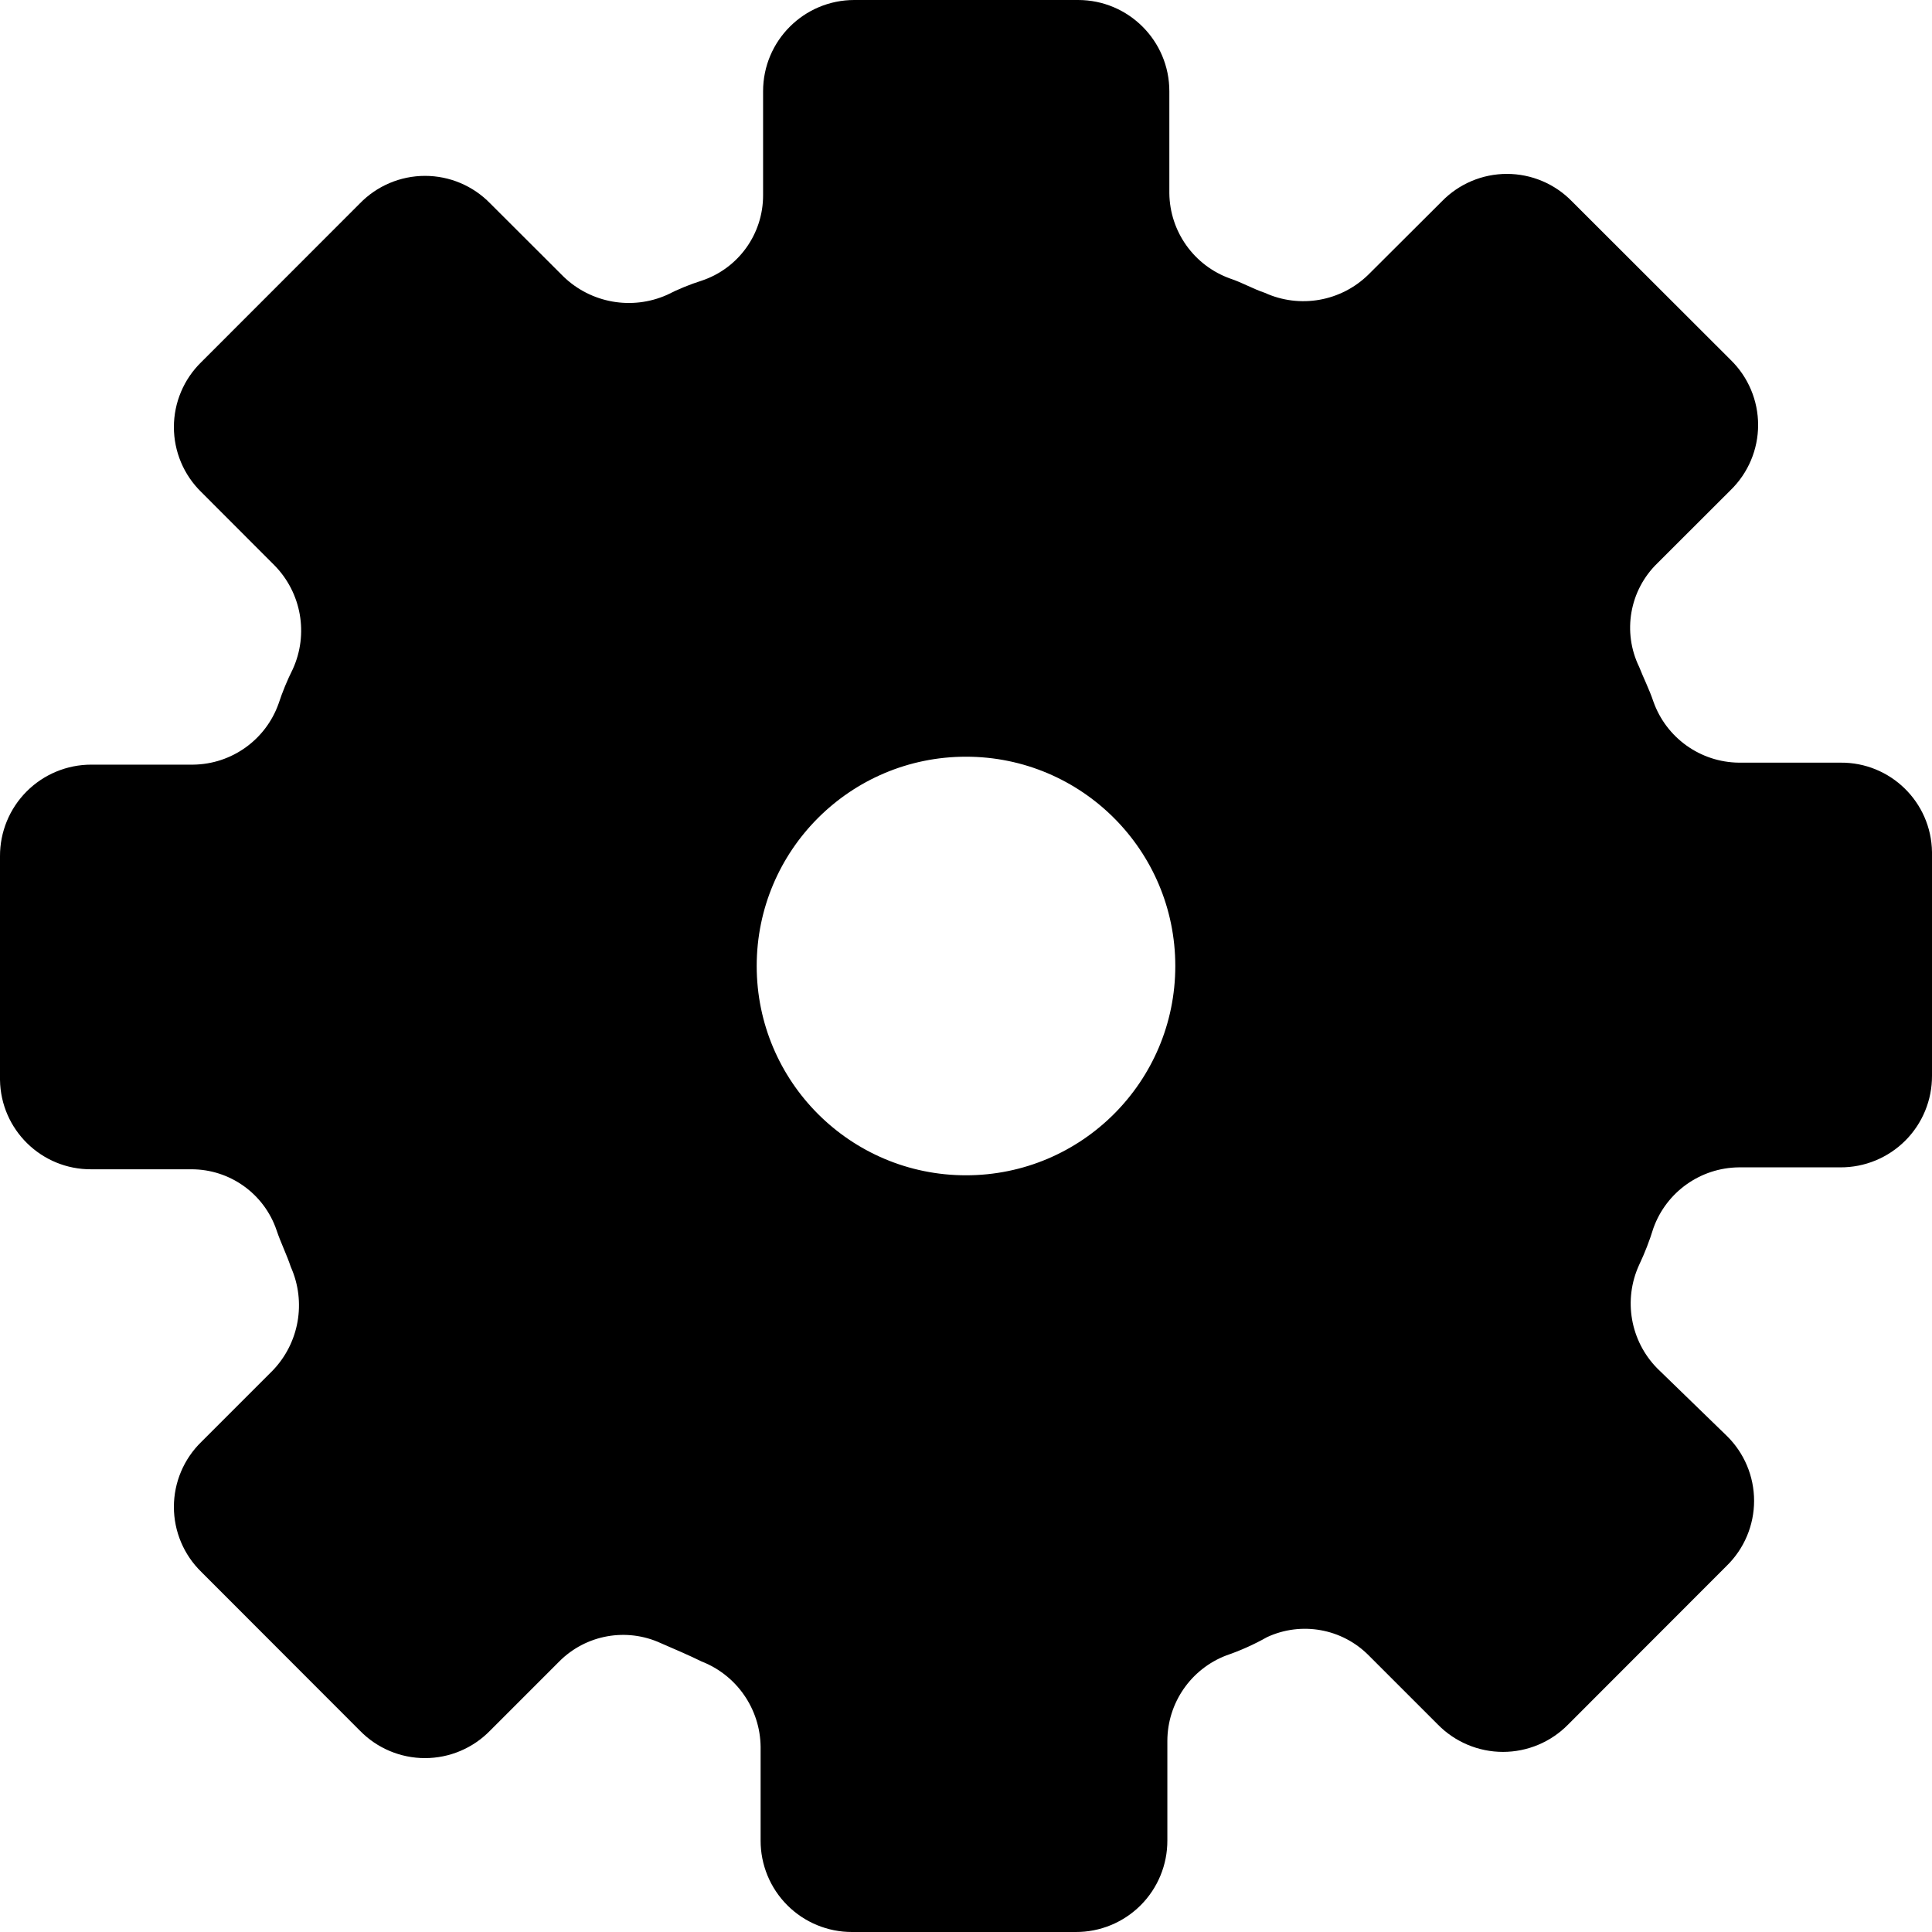
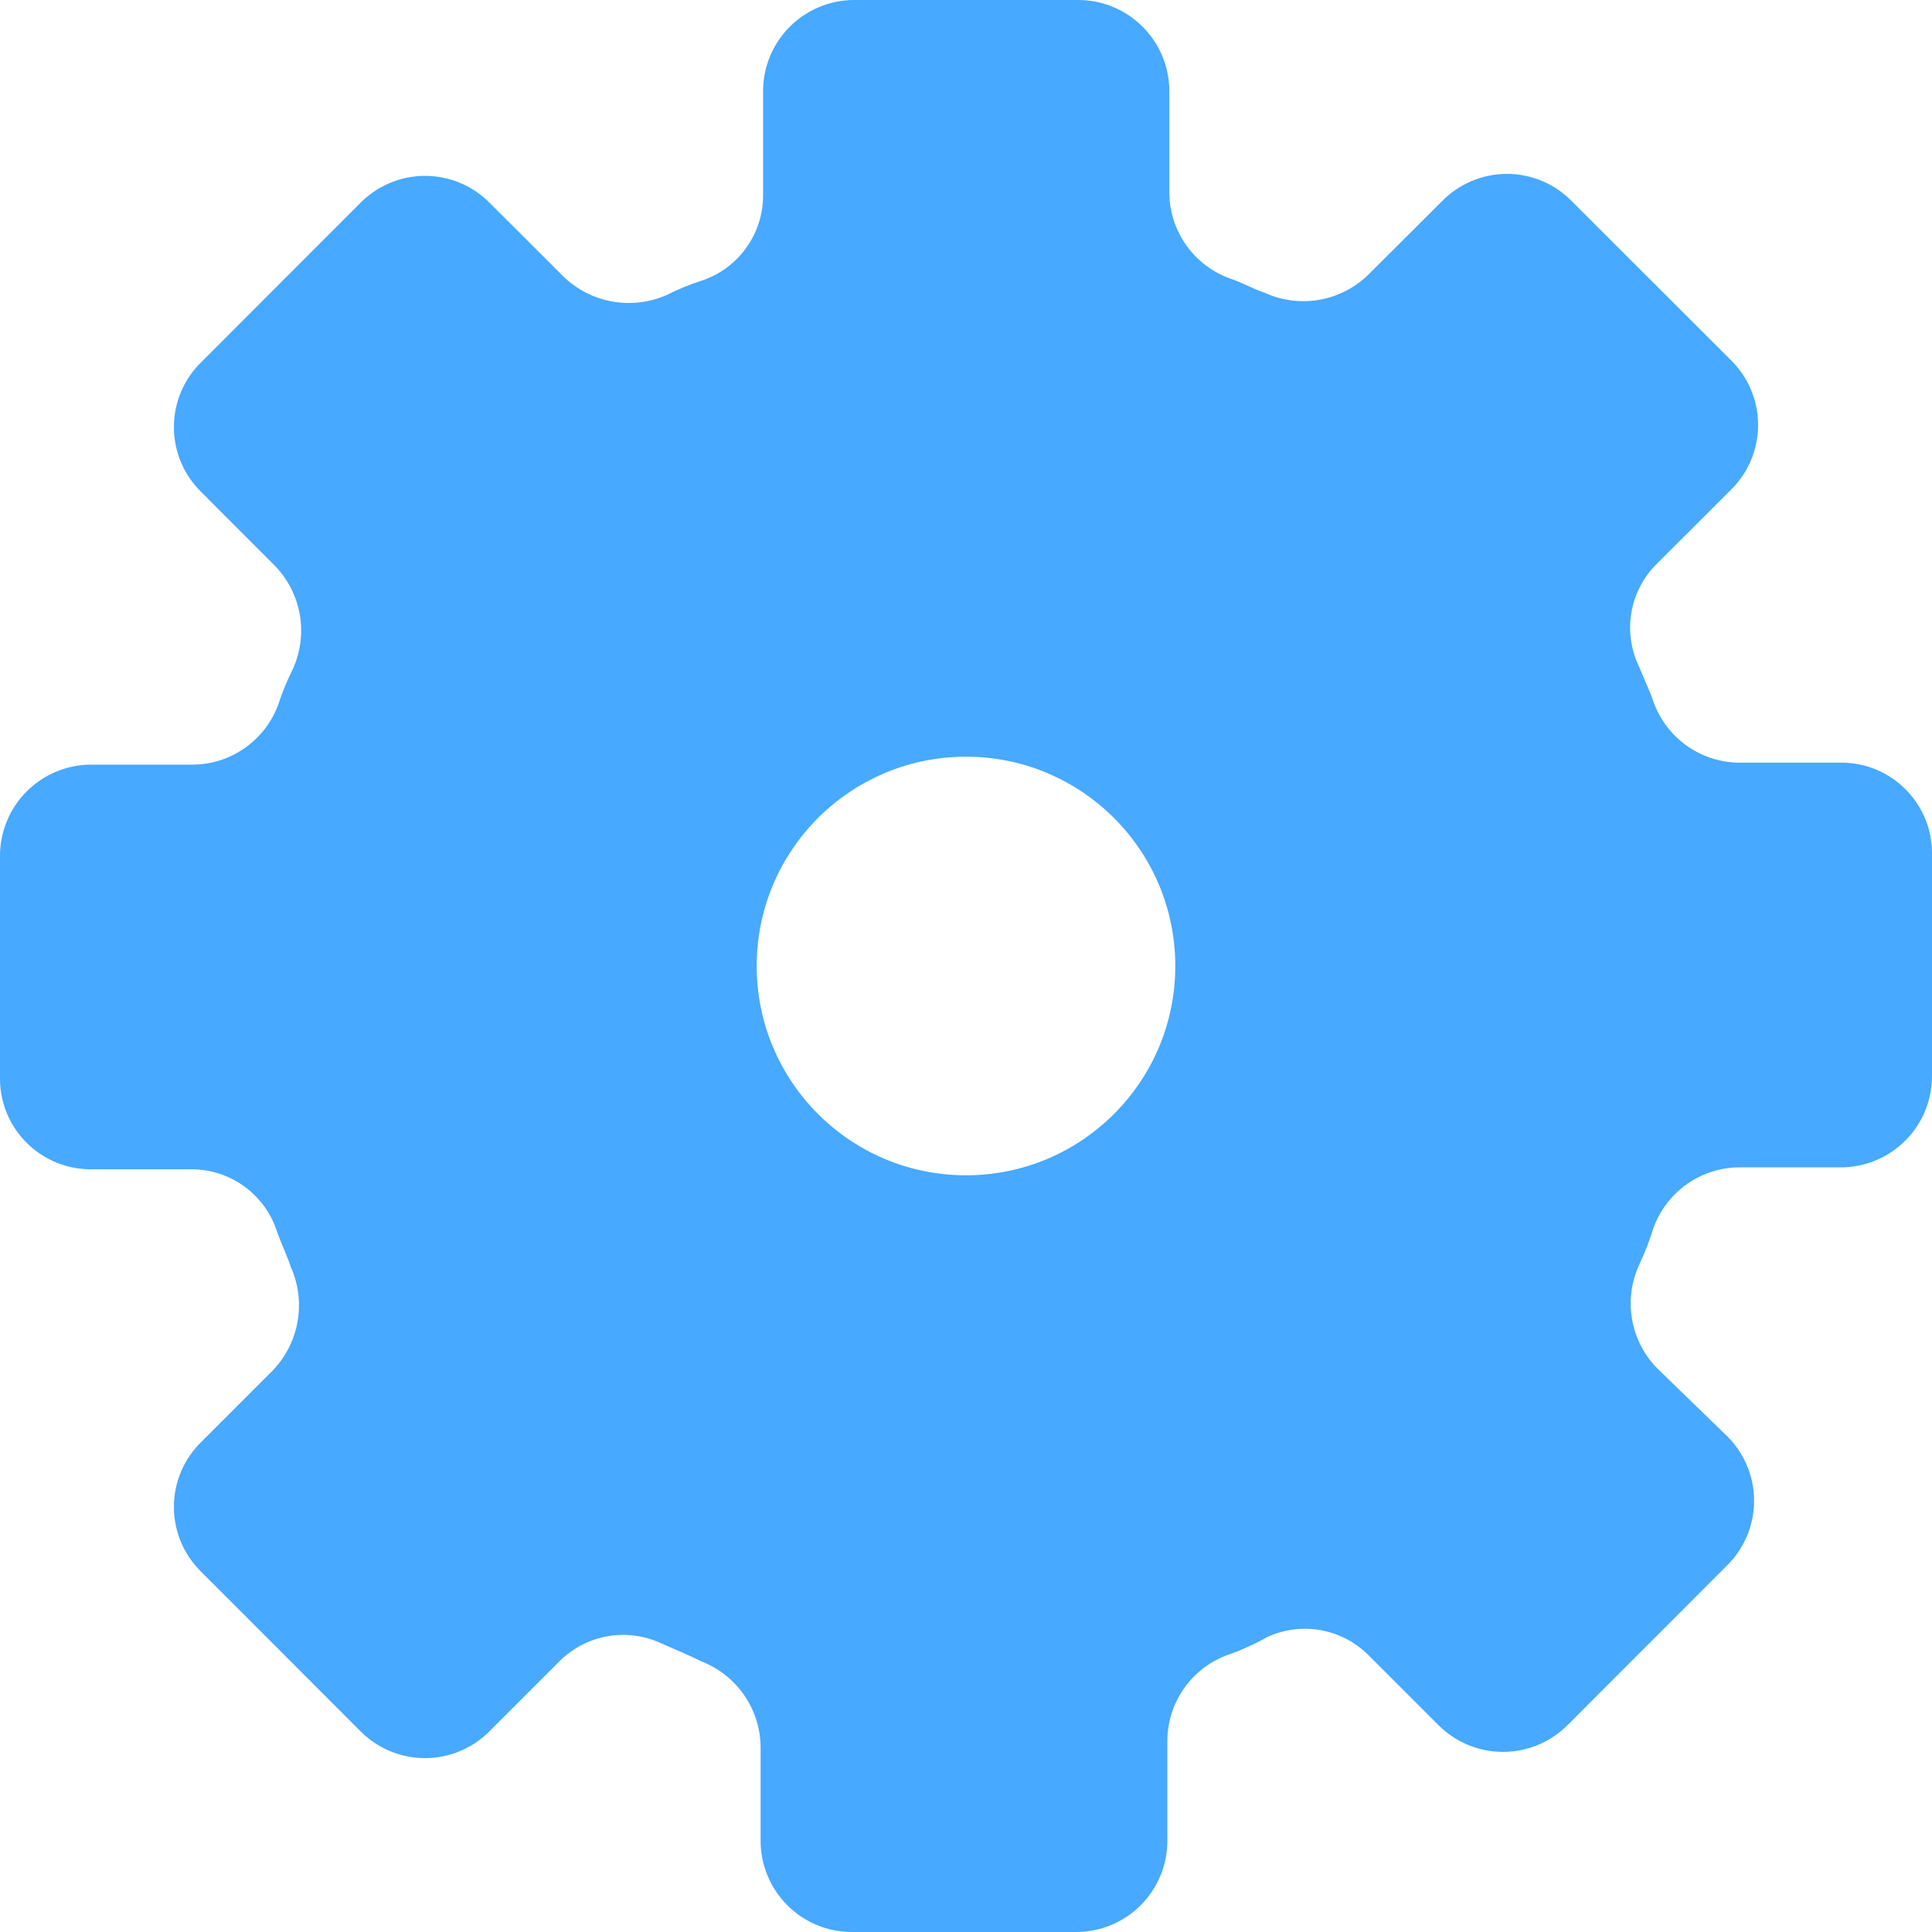
- <svg xmlns="http://www.w3.org/2000/svg" width="36" height="36" viewBox="0 0 36 36">
+ <svg xmlns="http://www.w3.org/2000/svg" width="36" height="36" viewBox="0 0 36 36" fill="#47a9ff">
  <g>
    <path class="a" d="M34.293,14.211H32.4a1.709,1.709,0,0,1-1.591-1.137c-.076-.228-.191-.454-.265-.646a1.672,1.672,0,0,1,.339-1.933l1.365-1.363a1.693,1.693,0,0,0,0-2.426L29.291,3.752a1.691,1.691,0,0,0-2.424,0L25.5,5.115a1.732,1.732,0,0,1-1.933.341c-.226-.076-.415-.189-.643-.265A1.709,1.709,0,0,1,21.789,3.6V1.7a1.7,1.7,0,0,0-1.7-1.7h-4.17a1.7,1.7,0,0,0-1.7,1.7V3.637A1.674,1.674,0,0,1,13.074,5.23a4.257,4.257,0,0,0-.646.265A1.753,1.753,0,0,1,10.5,5.154L9.133,3.789a1.693,1.693,0,0,0-2.426,0L3.752,6.746a1.691,1.691,0,0,0,0,2.424l1.363,1.365a1.734,1.734,0,0,1,.341,1.933,4.731,4.731,0,0,0-.265.643A1.709,1.709,0,0,1,3.6,14.248H1.7A1.7,1.7,0,0,0,0,15.954v4.167a1.691,1.691,0,0,0,1.7,1.667H3.563a1.674,1.674,0,0,1,1.591,1.137c.076.228.189.454.265.683a1.753,1.753,0,0,1-.341,1.933L3.752,26.867a1.691,1.691,0,0,0,0,2.424l2.954,2.957a1.693,1.693,0,0,0,2.426,0l1.289-1.289a1.679,1.679,0,0,1,1.893-.341c.265.115.53.228.759.341a1.729,1.729,0,0,1,1.1,1.591v1.743A1.7,1.7,0,0,0,15.878,36h4.167a1.7,1.7,0,0,0,1.707-1.707V32.437a1.709,1.709,0,0,1,1.1-1.591,4.545,4.545,0,0,0,.759-.341,1.675,1.675,0,0,1,1.893.341l1.289,1.289a1.7,1.7,0,0,0,2.426,0l2.954-2.957a1.693,1.693,0,0,0,0-2.426L30.883,25.5a1.724,1.724,0,0,1-.339-1.933,5.079,5.079,0,0,0,.265-.683A1.71,1.71,0,0,1,32.4,21.752h1.893A1.7,1.7,0,0,0,36,20.046V15.878A1.69,1.69,0,0,0,34.293,14.211ZM18,21.9A3.9,3.9,0,1,1,21.9,18,3.9,3.9,0,0,1,18,21.9Z" />
  </g>
</svg>
